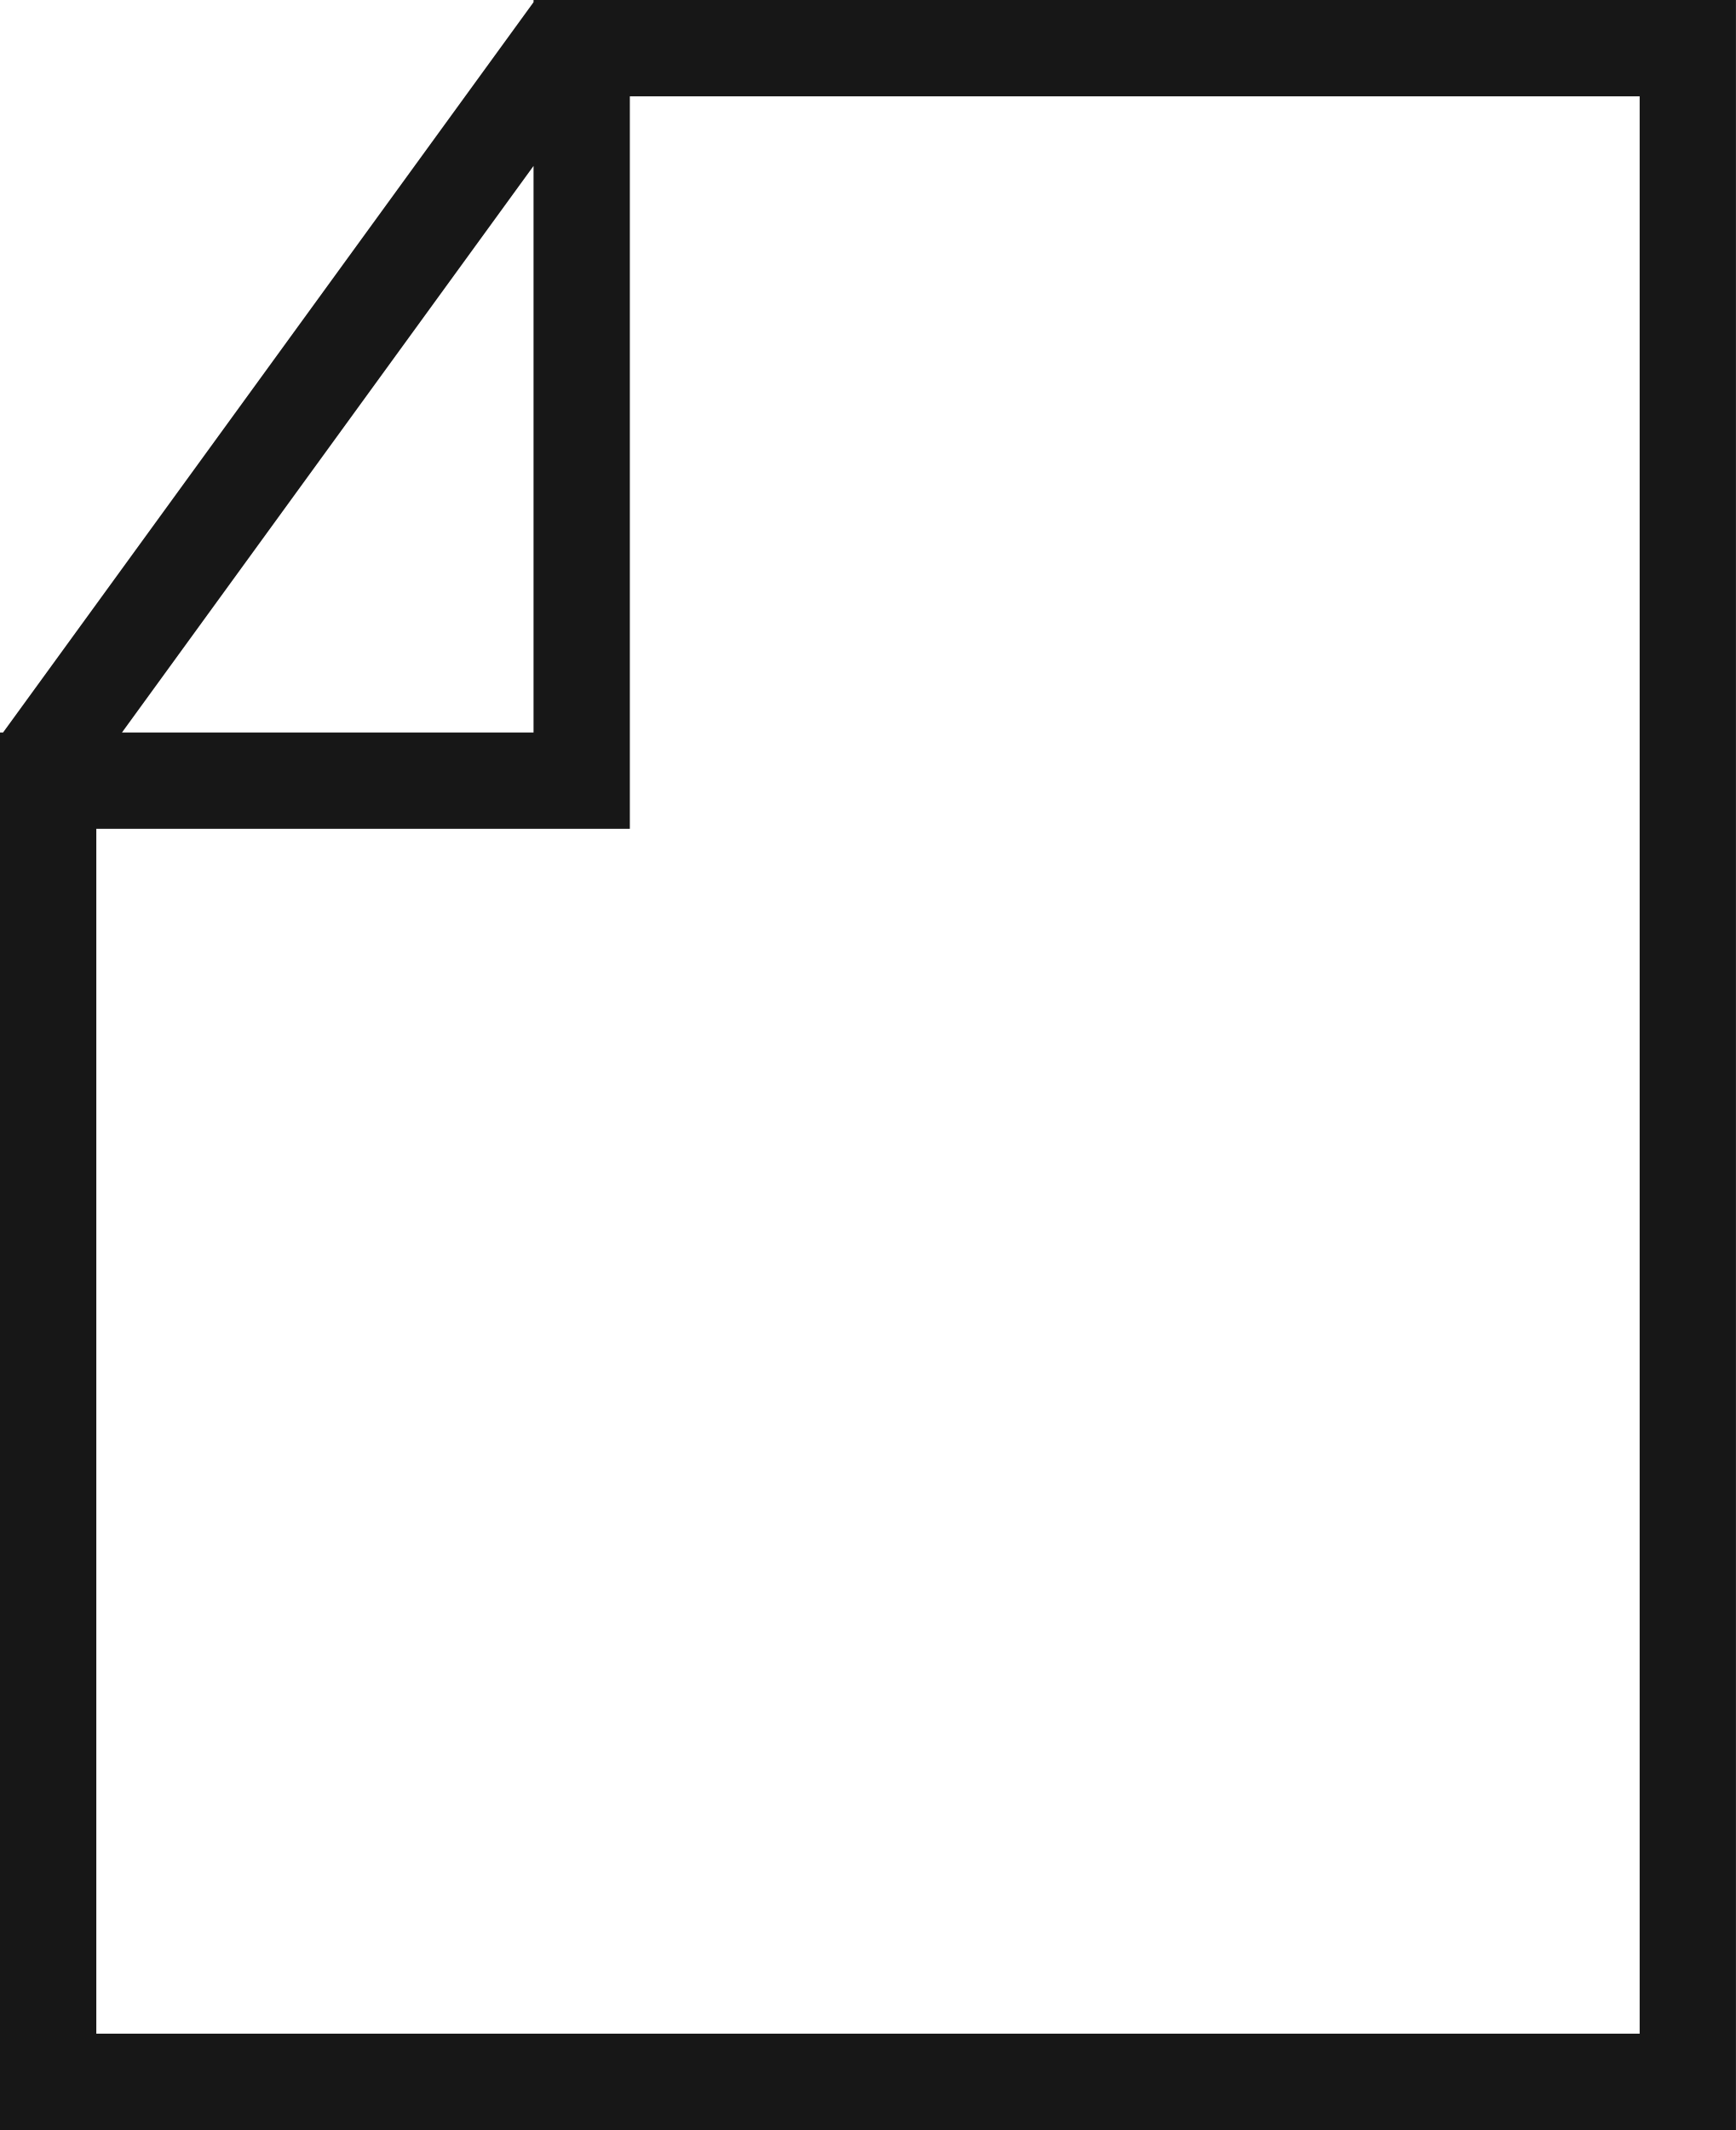
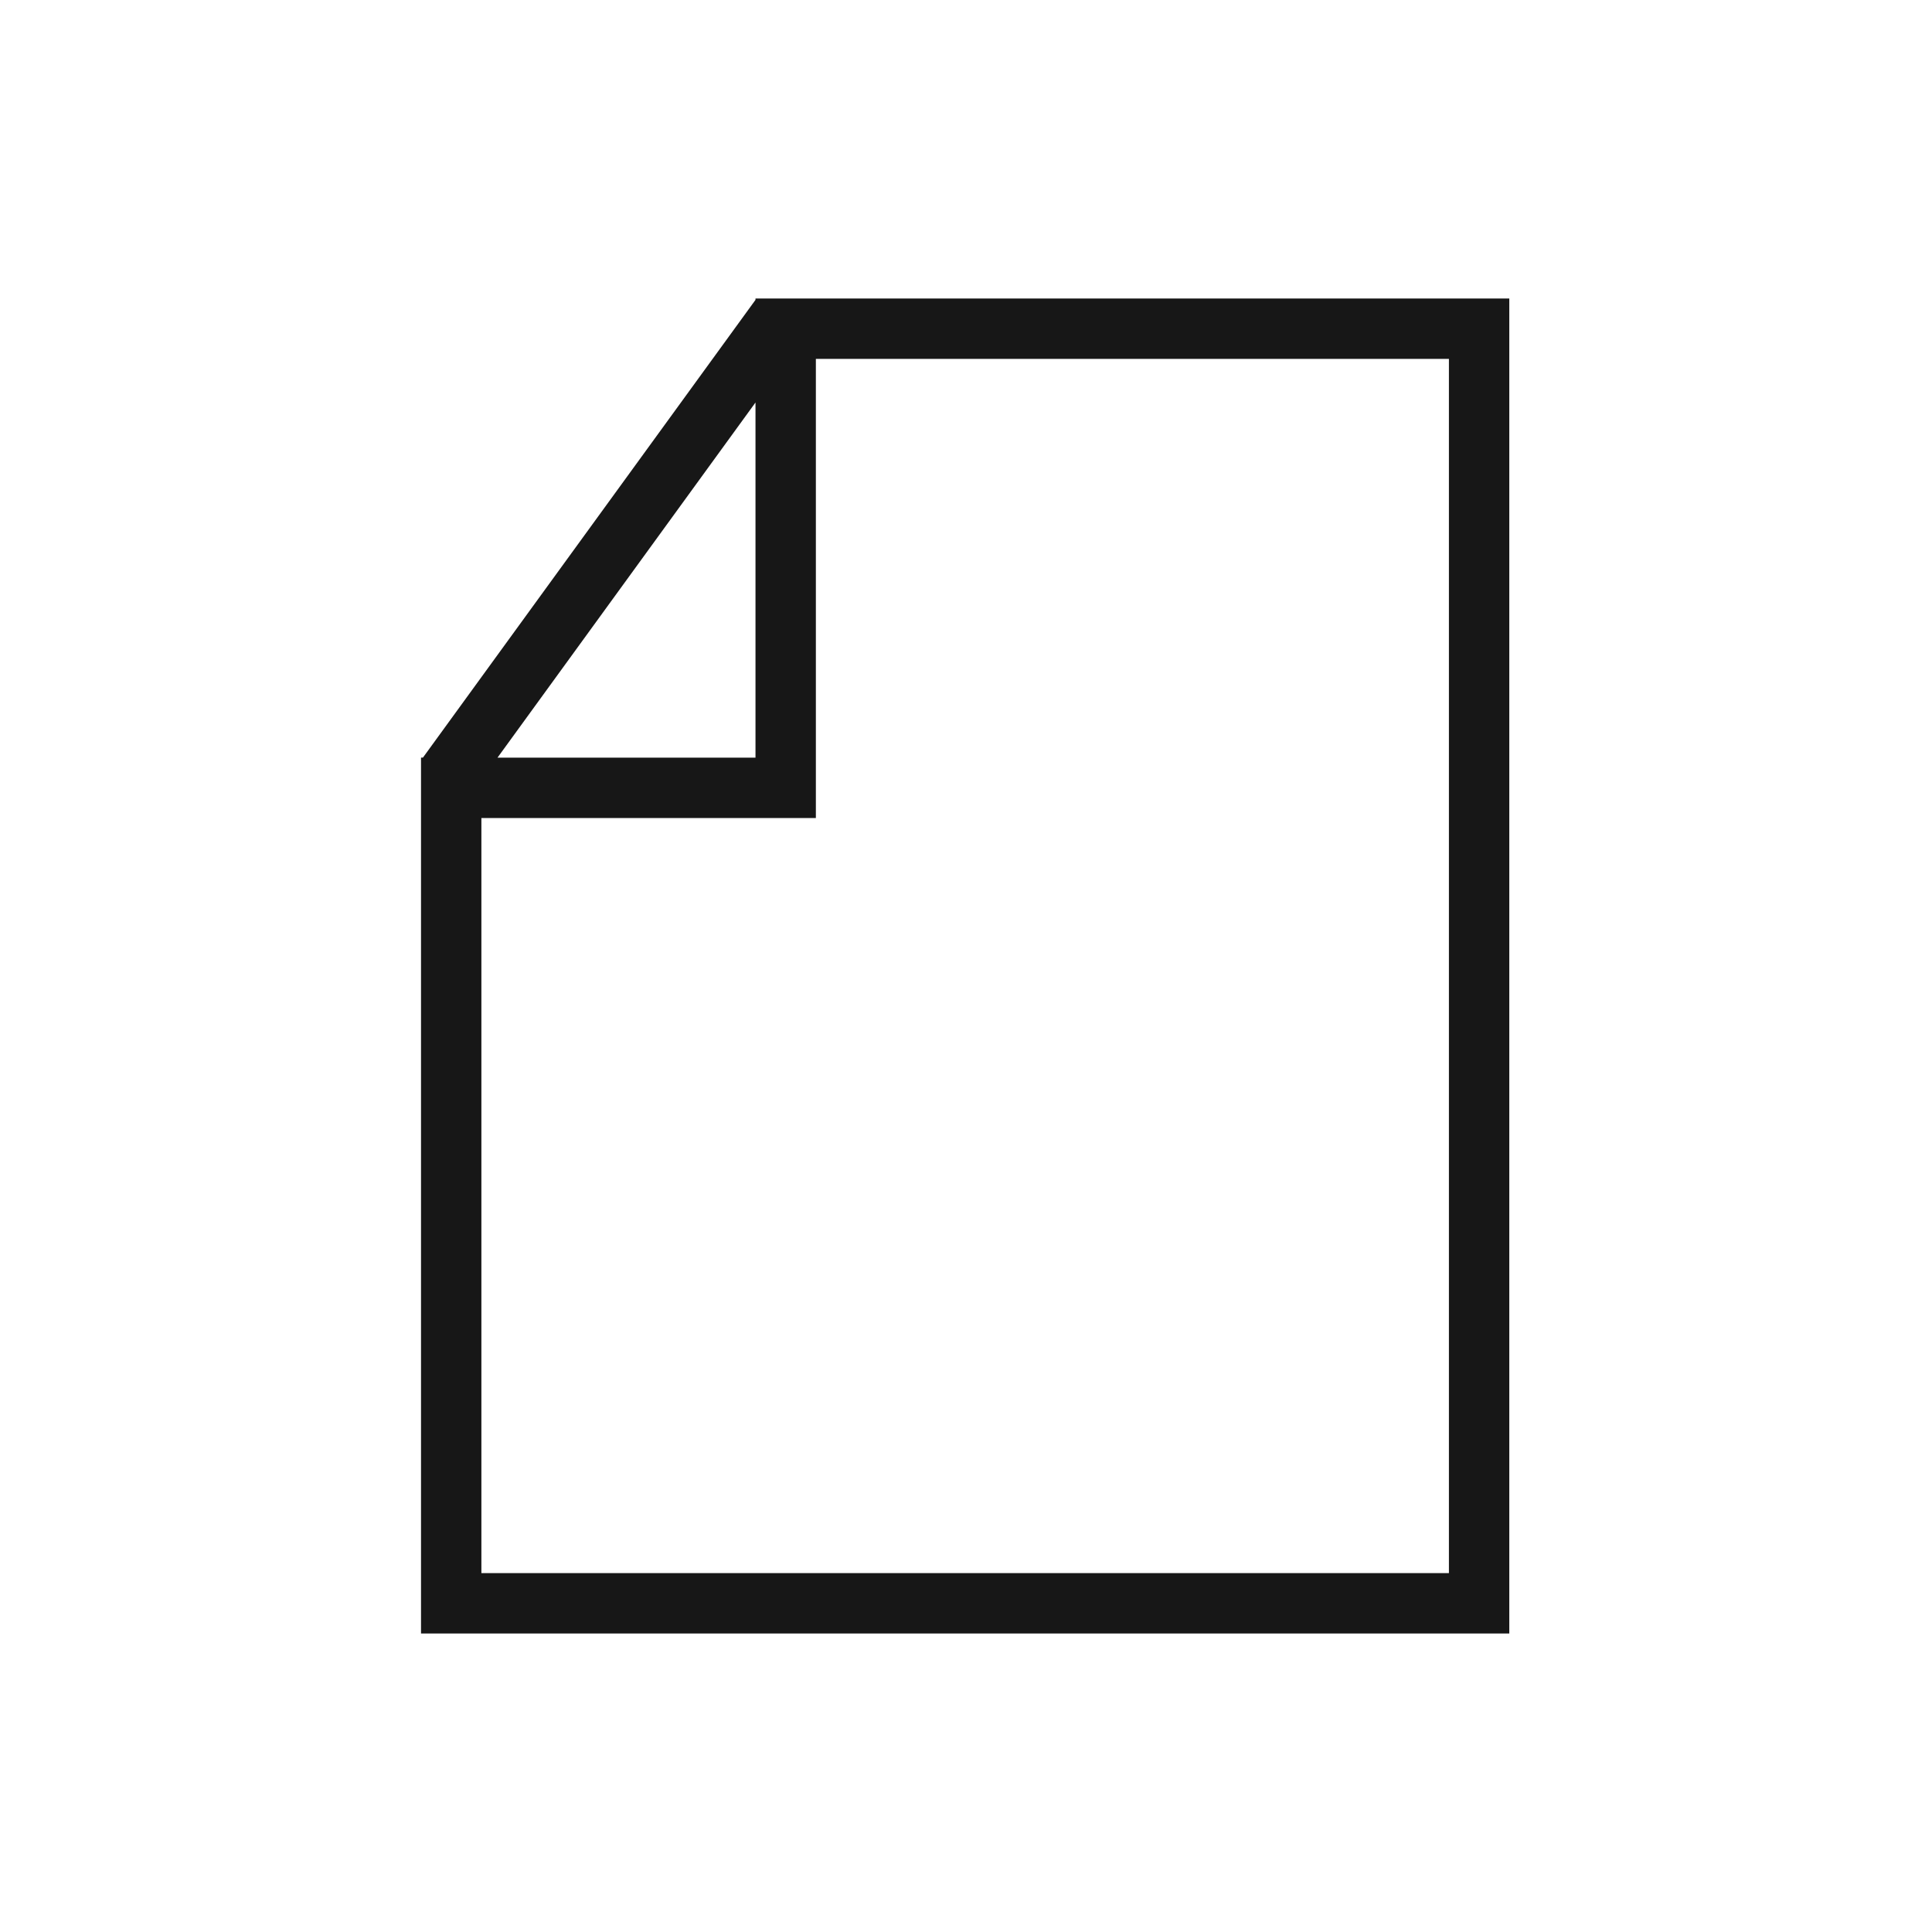
- <svg xmlns="http://www.w3.org/2000/svg" viewBox="0 0 13.519 16.584">
-   <path d="M4.155,0V.017L.024,5.703H0V16.584H13.519V0Zm0,1.292V5.703H.95ZM12.769,15.834H.75V6.453H4.905V.75H12.769Z" fill="#171717" />
+ <svg xmlns="http://www.w3.org/2000/svg" viewBox="0 0 24 24">
+   <path d="M9.385,3.708v.017l-4.131,5.686H5.23V20.292H18.749V3.708Zm0,1.292V9.412H6.18ZM17.999,19.542H5.98V10.162h4.155V4.458H17.999Z" fill="#171717" />
</svg>
